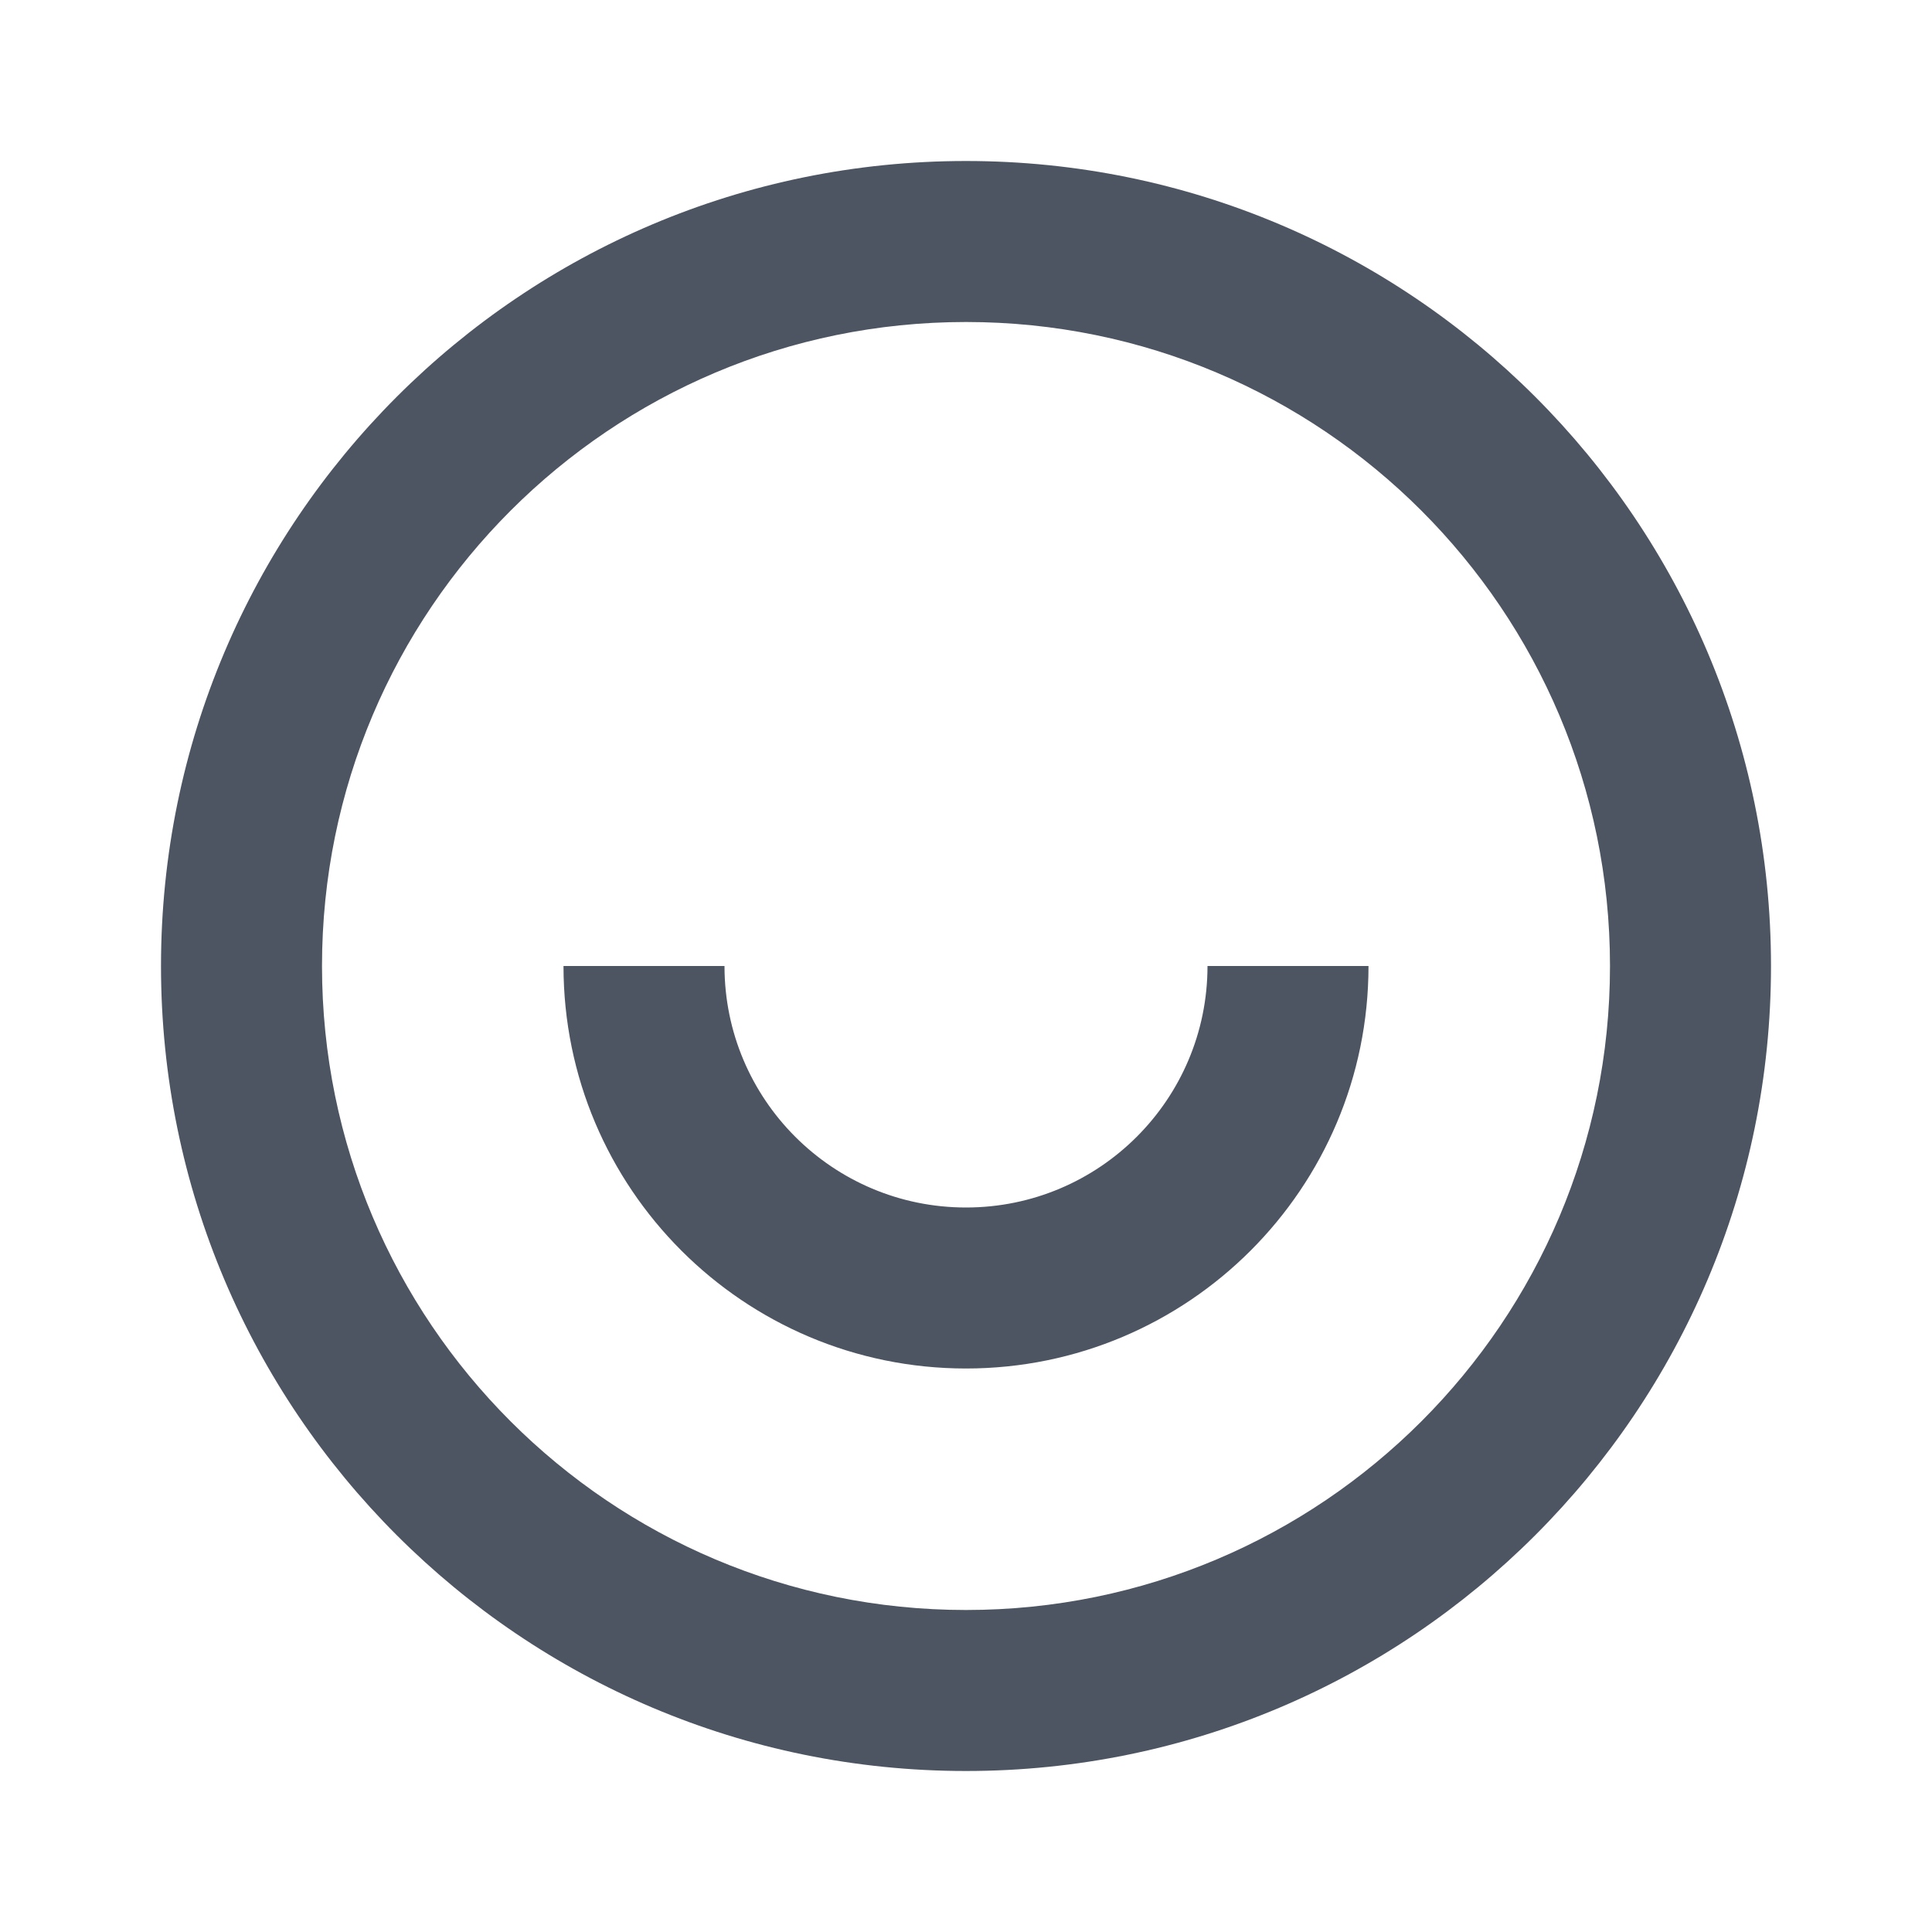
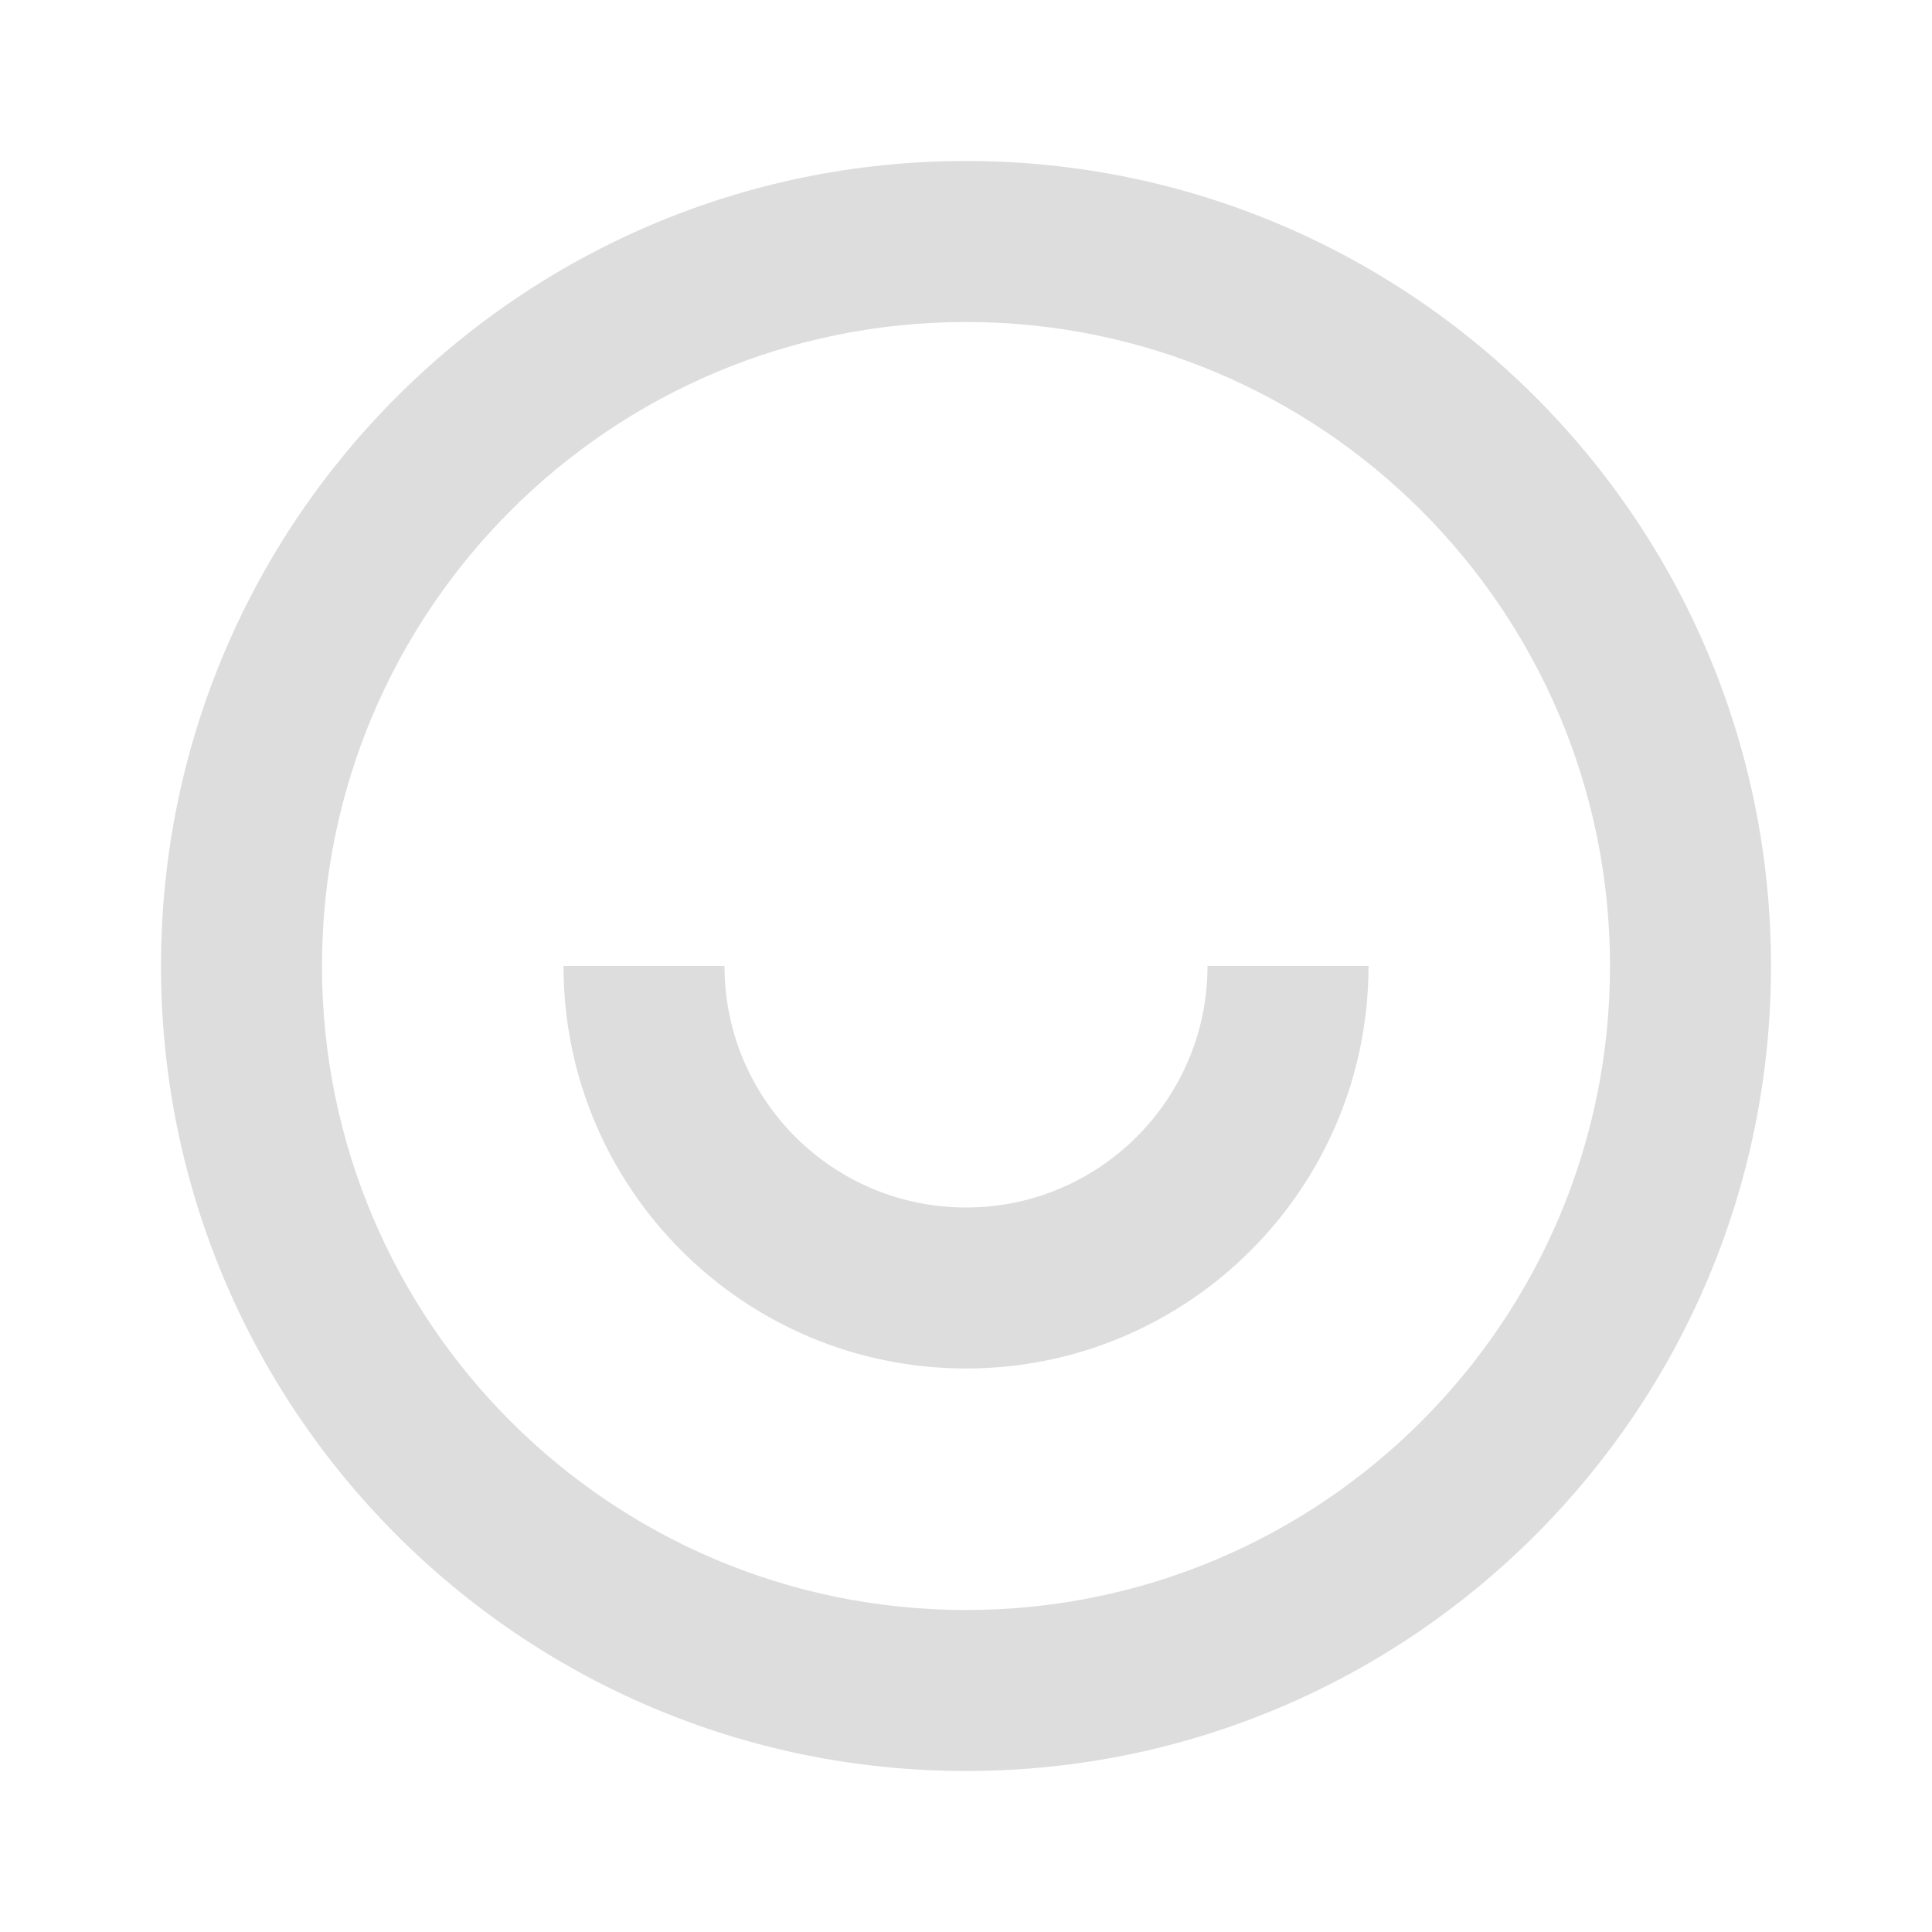
<svg xmlns="http://www.w3.org/2000/svg" fill="currentColor" viewBox="0 0 24 24" width="30px" class="fill-gray-800 dark:fill-gray-500">
  <path fill="none" d="M0 0h24v24H0z" />
-   <path d="M12 22C6.477 22 2 17.523 2 12S6.477 2 12 2s10 4.477 10 10-4.477 10-10 10zm0-2a8 8 0 1 0 0-16 8 8 0 0 0 0 16zm-5-8h2a3 3 0 0 0 6 0h2a5 5 0 0 1-10 0z" fill="#4D5562" />
+   <path d="M12 22C6.477 22 2 17.523 2 12S6.477 2 12 2s10 4.477 10 10-4.477 10-10 10zm0-2a8 8 0 1 0 0-16 8 8 0 0 0 0 16zm-5-8h2a3 3 0 0 0 6 0h2a5 5 0 0 1-10 0z" fill="#DDDDDD" />
</svg>
